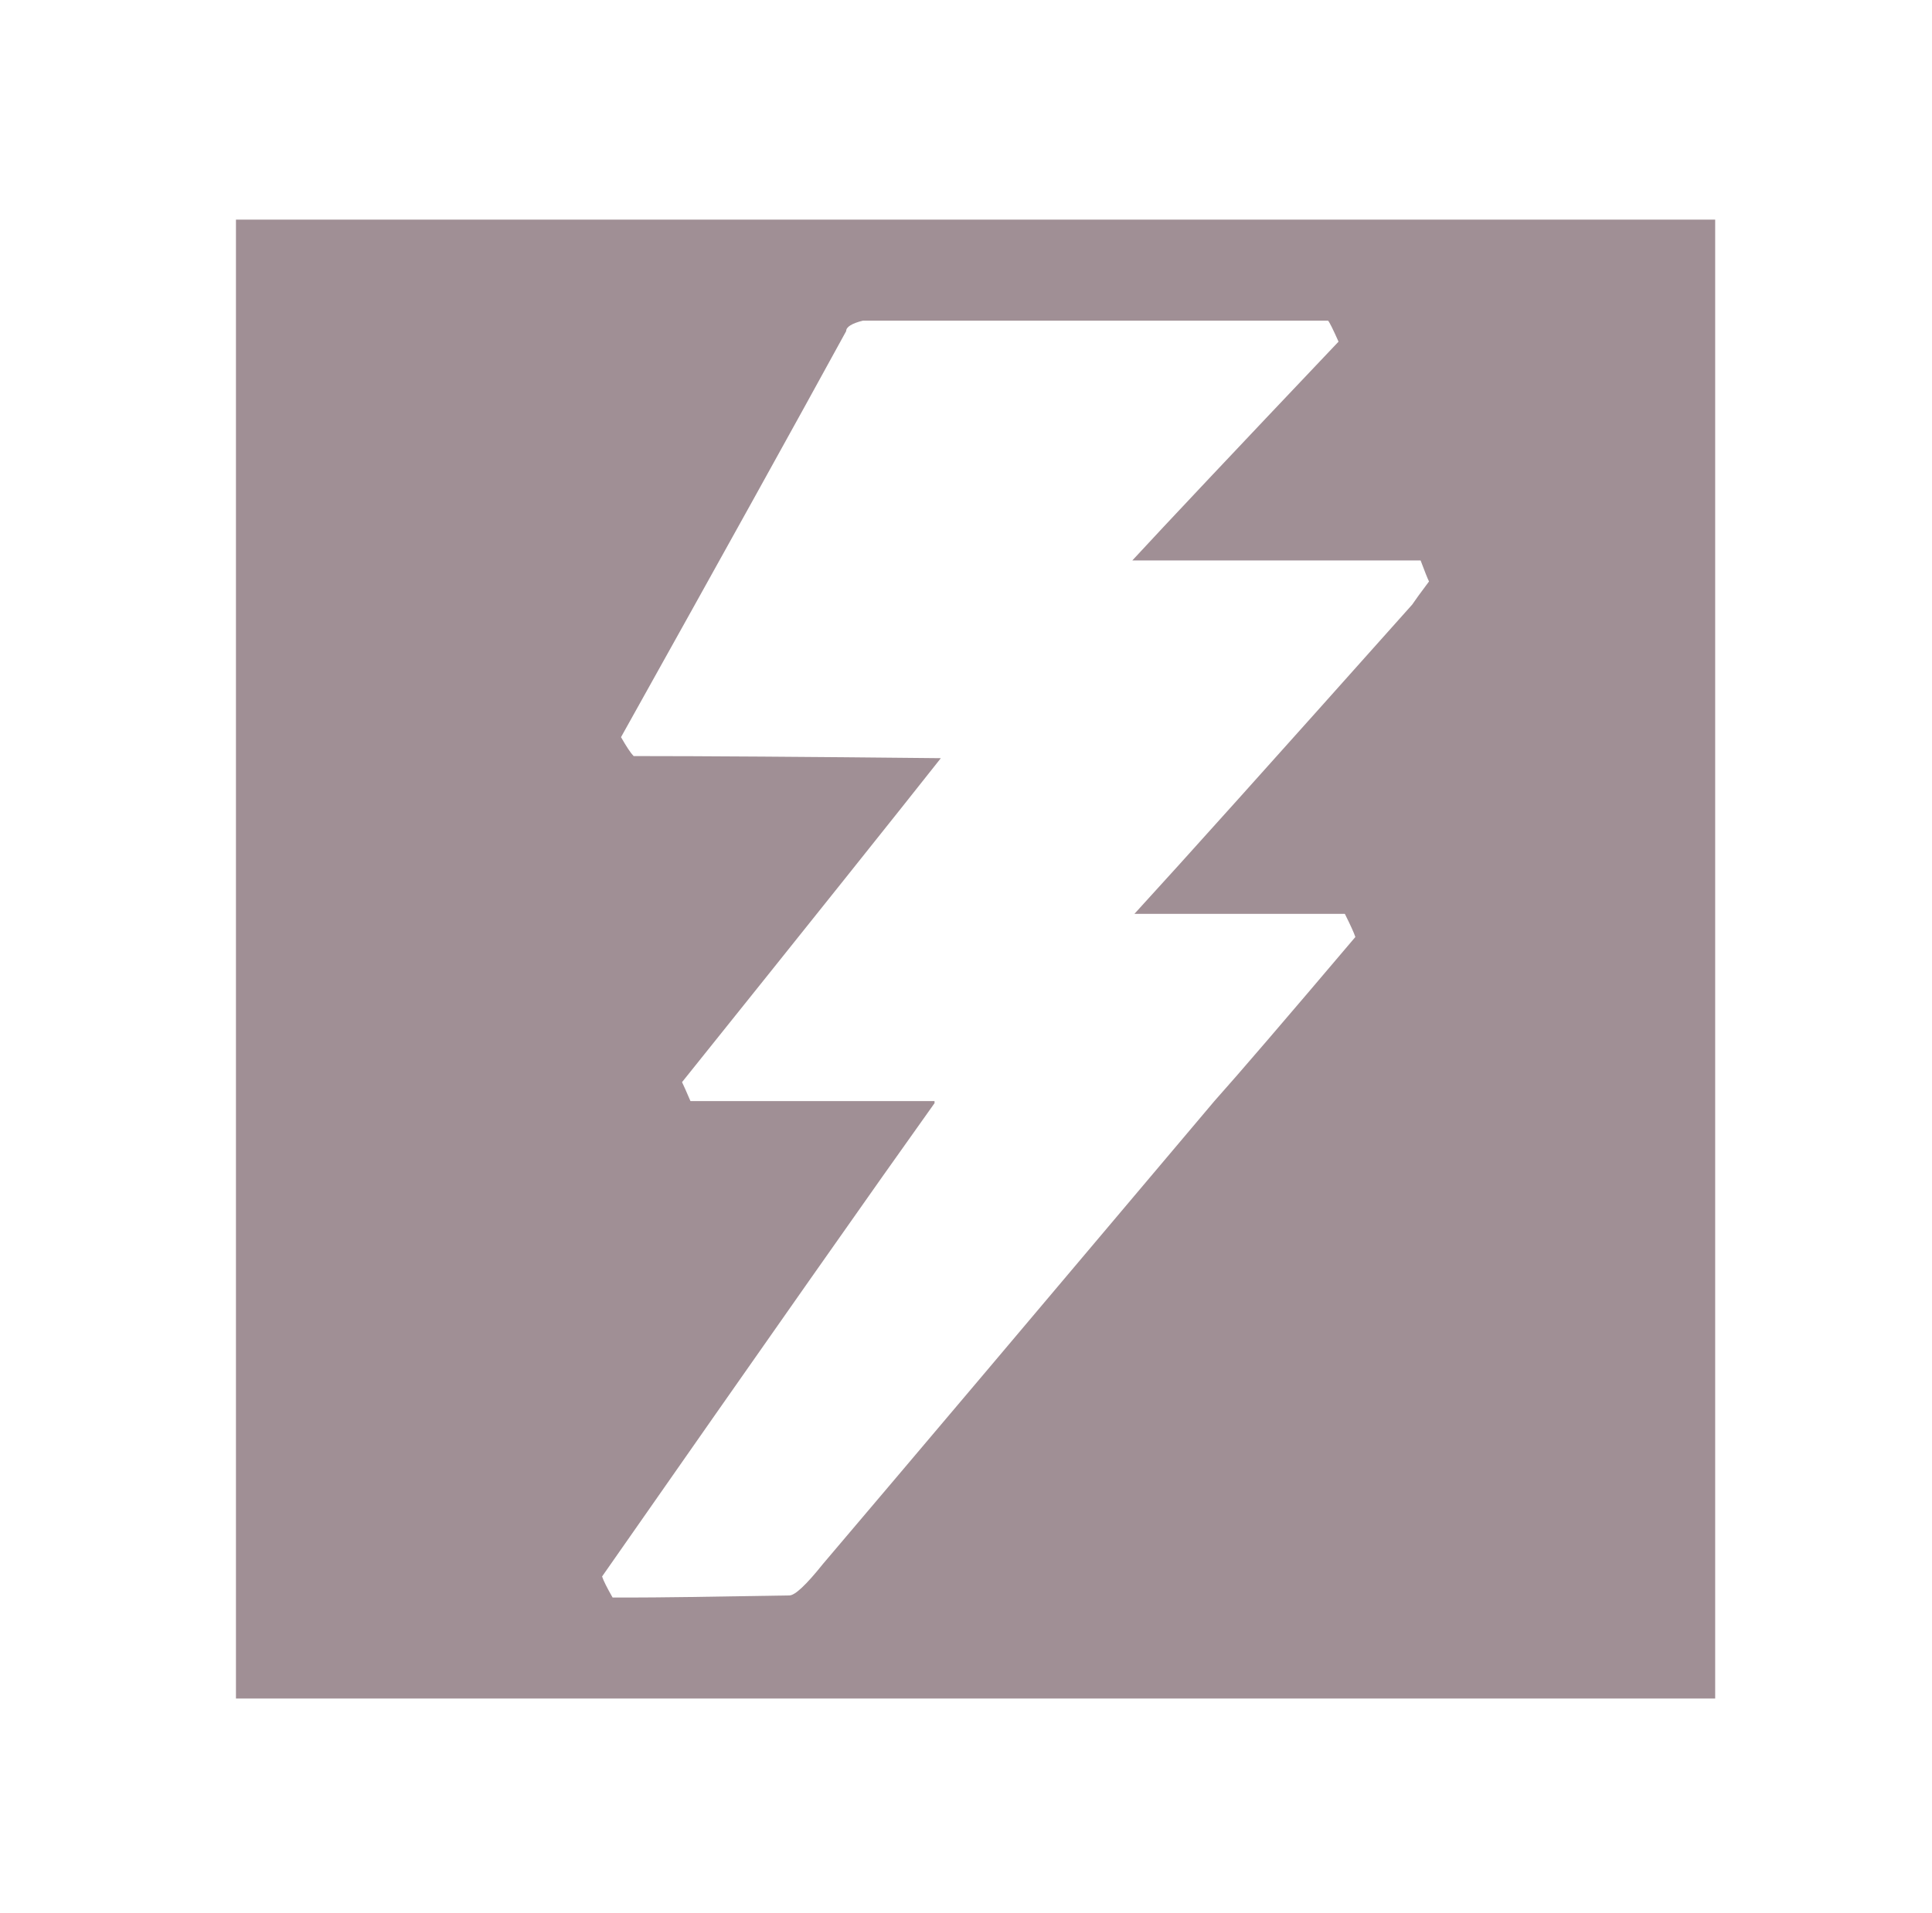
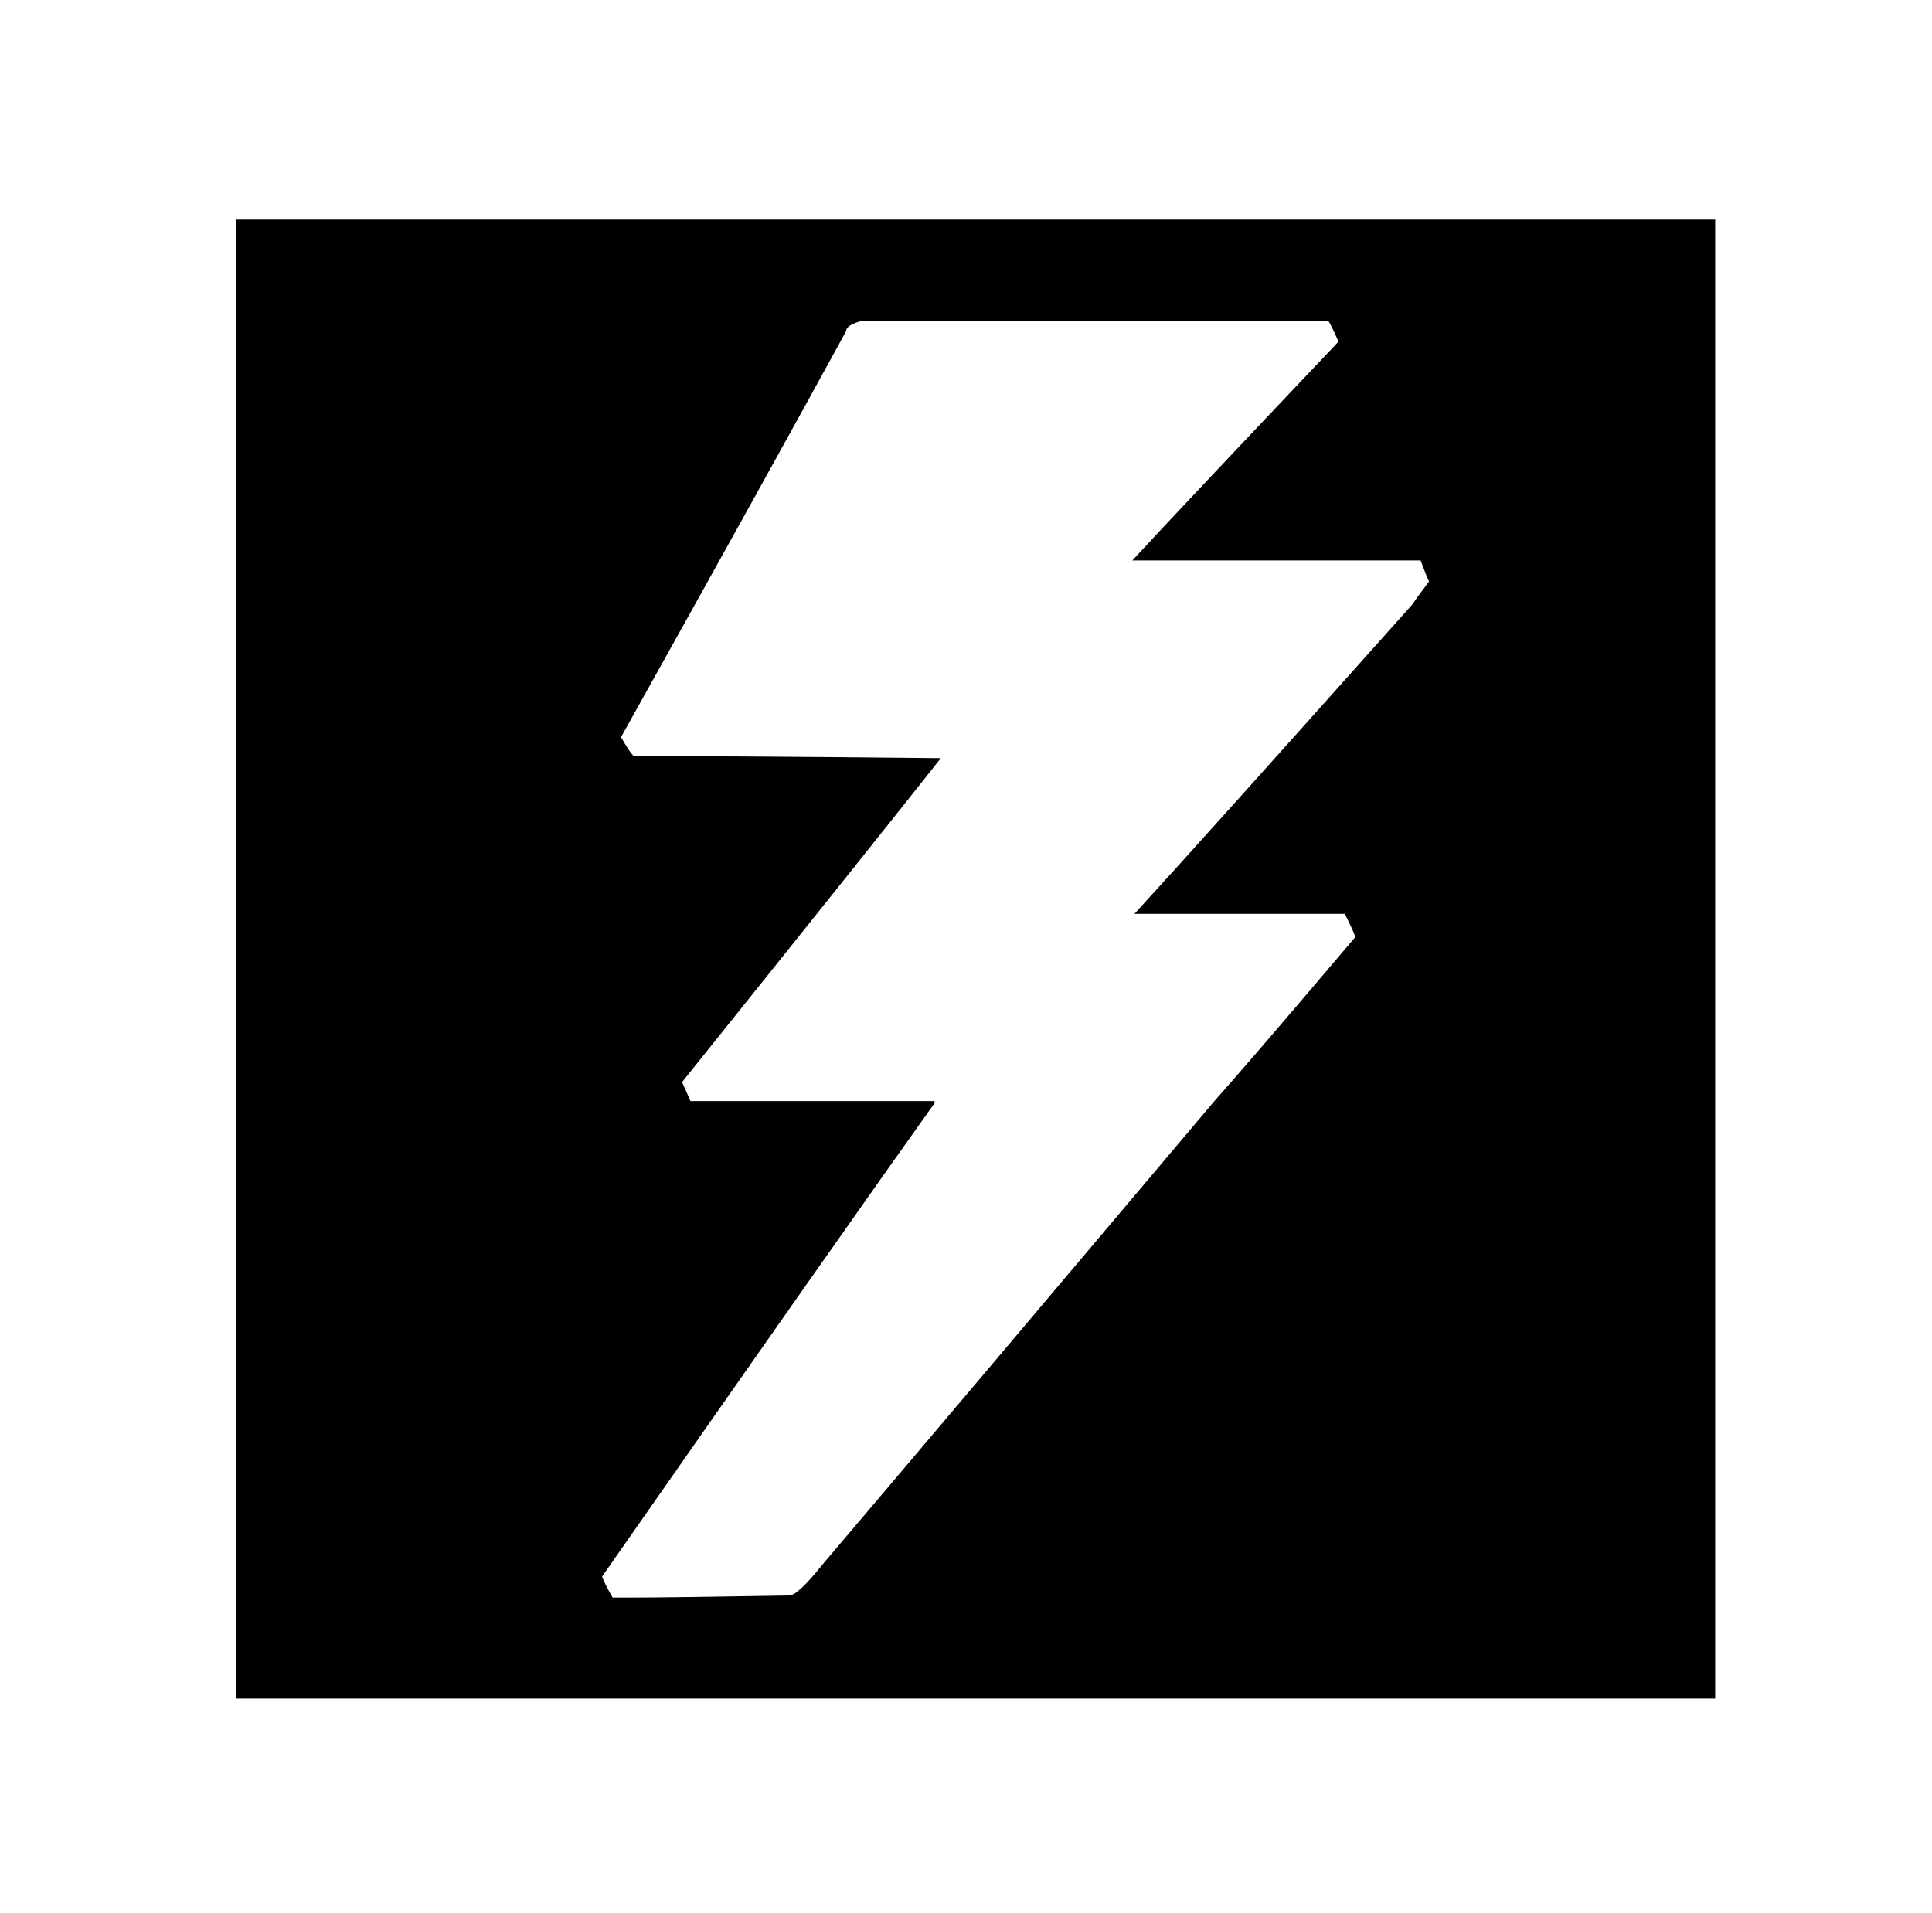
<svg xmlns="http://www.w3.org/2000/svg" version="1.1" viewBox="-10 0 1010 1000">
-   <path fill="#A08F95" d="M113.35 114.85h773.301v773.301h-773.301v-91.301v-488.399v-193.601zM314.65 385.45c2.933 5.133 5.133 8.434 6.6 9.899c35.934 0 89.467 0.367 160.6 1.101c-22 27.866 -67.1 84.333 -135.3 169.399 c0.733 1.467 2.2 4.767 4.4 9.9h127.6v1.1c-29.333 41.067 -87.267 123.567 -173.8 247.5c0.733 2.2 2.566 5.867 5.5 11h8.8c13.934 0 41.8 -0.366 83.601 -1.1c2.933 0 8.8 -5.5 17.6 -16.5 c45.467 -53.533 113.667 -134.2 204.6 -242c12.467 -13.934 37.034 -42.533 73.7 -85.8c-0.733 -2.2 -2.566 -6.233 -5.5 -12.101h-110c24.2 -26.399 72.601 -80.3 145.2 -161.699c1.467 -2.2 4.4 -6.233 8.8 -12.101 c-0.733 -1.467 -2.2 -5.133 -4.399 -11h-150.7c17.6 -19.066 53.533 -57.2 107.8 -114.399c-2.934 -6.601 -4.767 -10.267 -5.5 -11h-243.1c-5.867 1.466 -8.801 3.3 -8.801 5.5c-25.666 46.933 -64.899 117.699 -117.699 212.3z" />
+   <path fill="currentColor" d="M113.35 114.85h773.301v773.301h-773.301v-91.301v-488.399v-193.601zM314.65 385.45c2.933 5.133 5.133 8.434 6.6 9.899c35.934 0 89.467 0.367 160.6 1.101c-22 27.866 -67.1 84.333 -135.3 169.399 c0.733 1.467 2.2 4.767 4.4 9.9h127.6v1.1c-29.333 41.067 -87.267 123.567 -173.8 247.5c0.733 2.2 2.566 5.867 5.5 11h8.8c13.934 0 41.8 -0.366 83.601 -1.1c2.933 0 8.8 -5.5 17.6 -16.5 c45.467 -53.533 113.667 -134.2 204.6 -242c12.467 -13.934 37.034 -42.533 73.7 -85.8c-0.733 -2.2 -2.566 -6.233 -5.5 -12.101h-110c24.2 -26.399 72.601 -80.3 145.2 -161.699c1.467 -2.2 4.4 -6.233 8.8 -12.101 c-0.733 -1.467 -2.2 -5.133 -4.399 -11h-150.7c17.6 -19.066 53.533 -57.2 107.8 -114.399c-2.934 -6.601 -4.767 -10.267 -5.5 -11h-243.1c-5.867 1.466 -8.801 3.3 -8.801 5.5c-25.666 46.933 -64.899 117.699 -117.699 212.3z" />
</svg>
